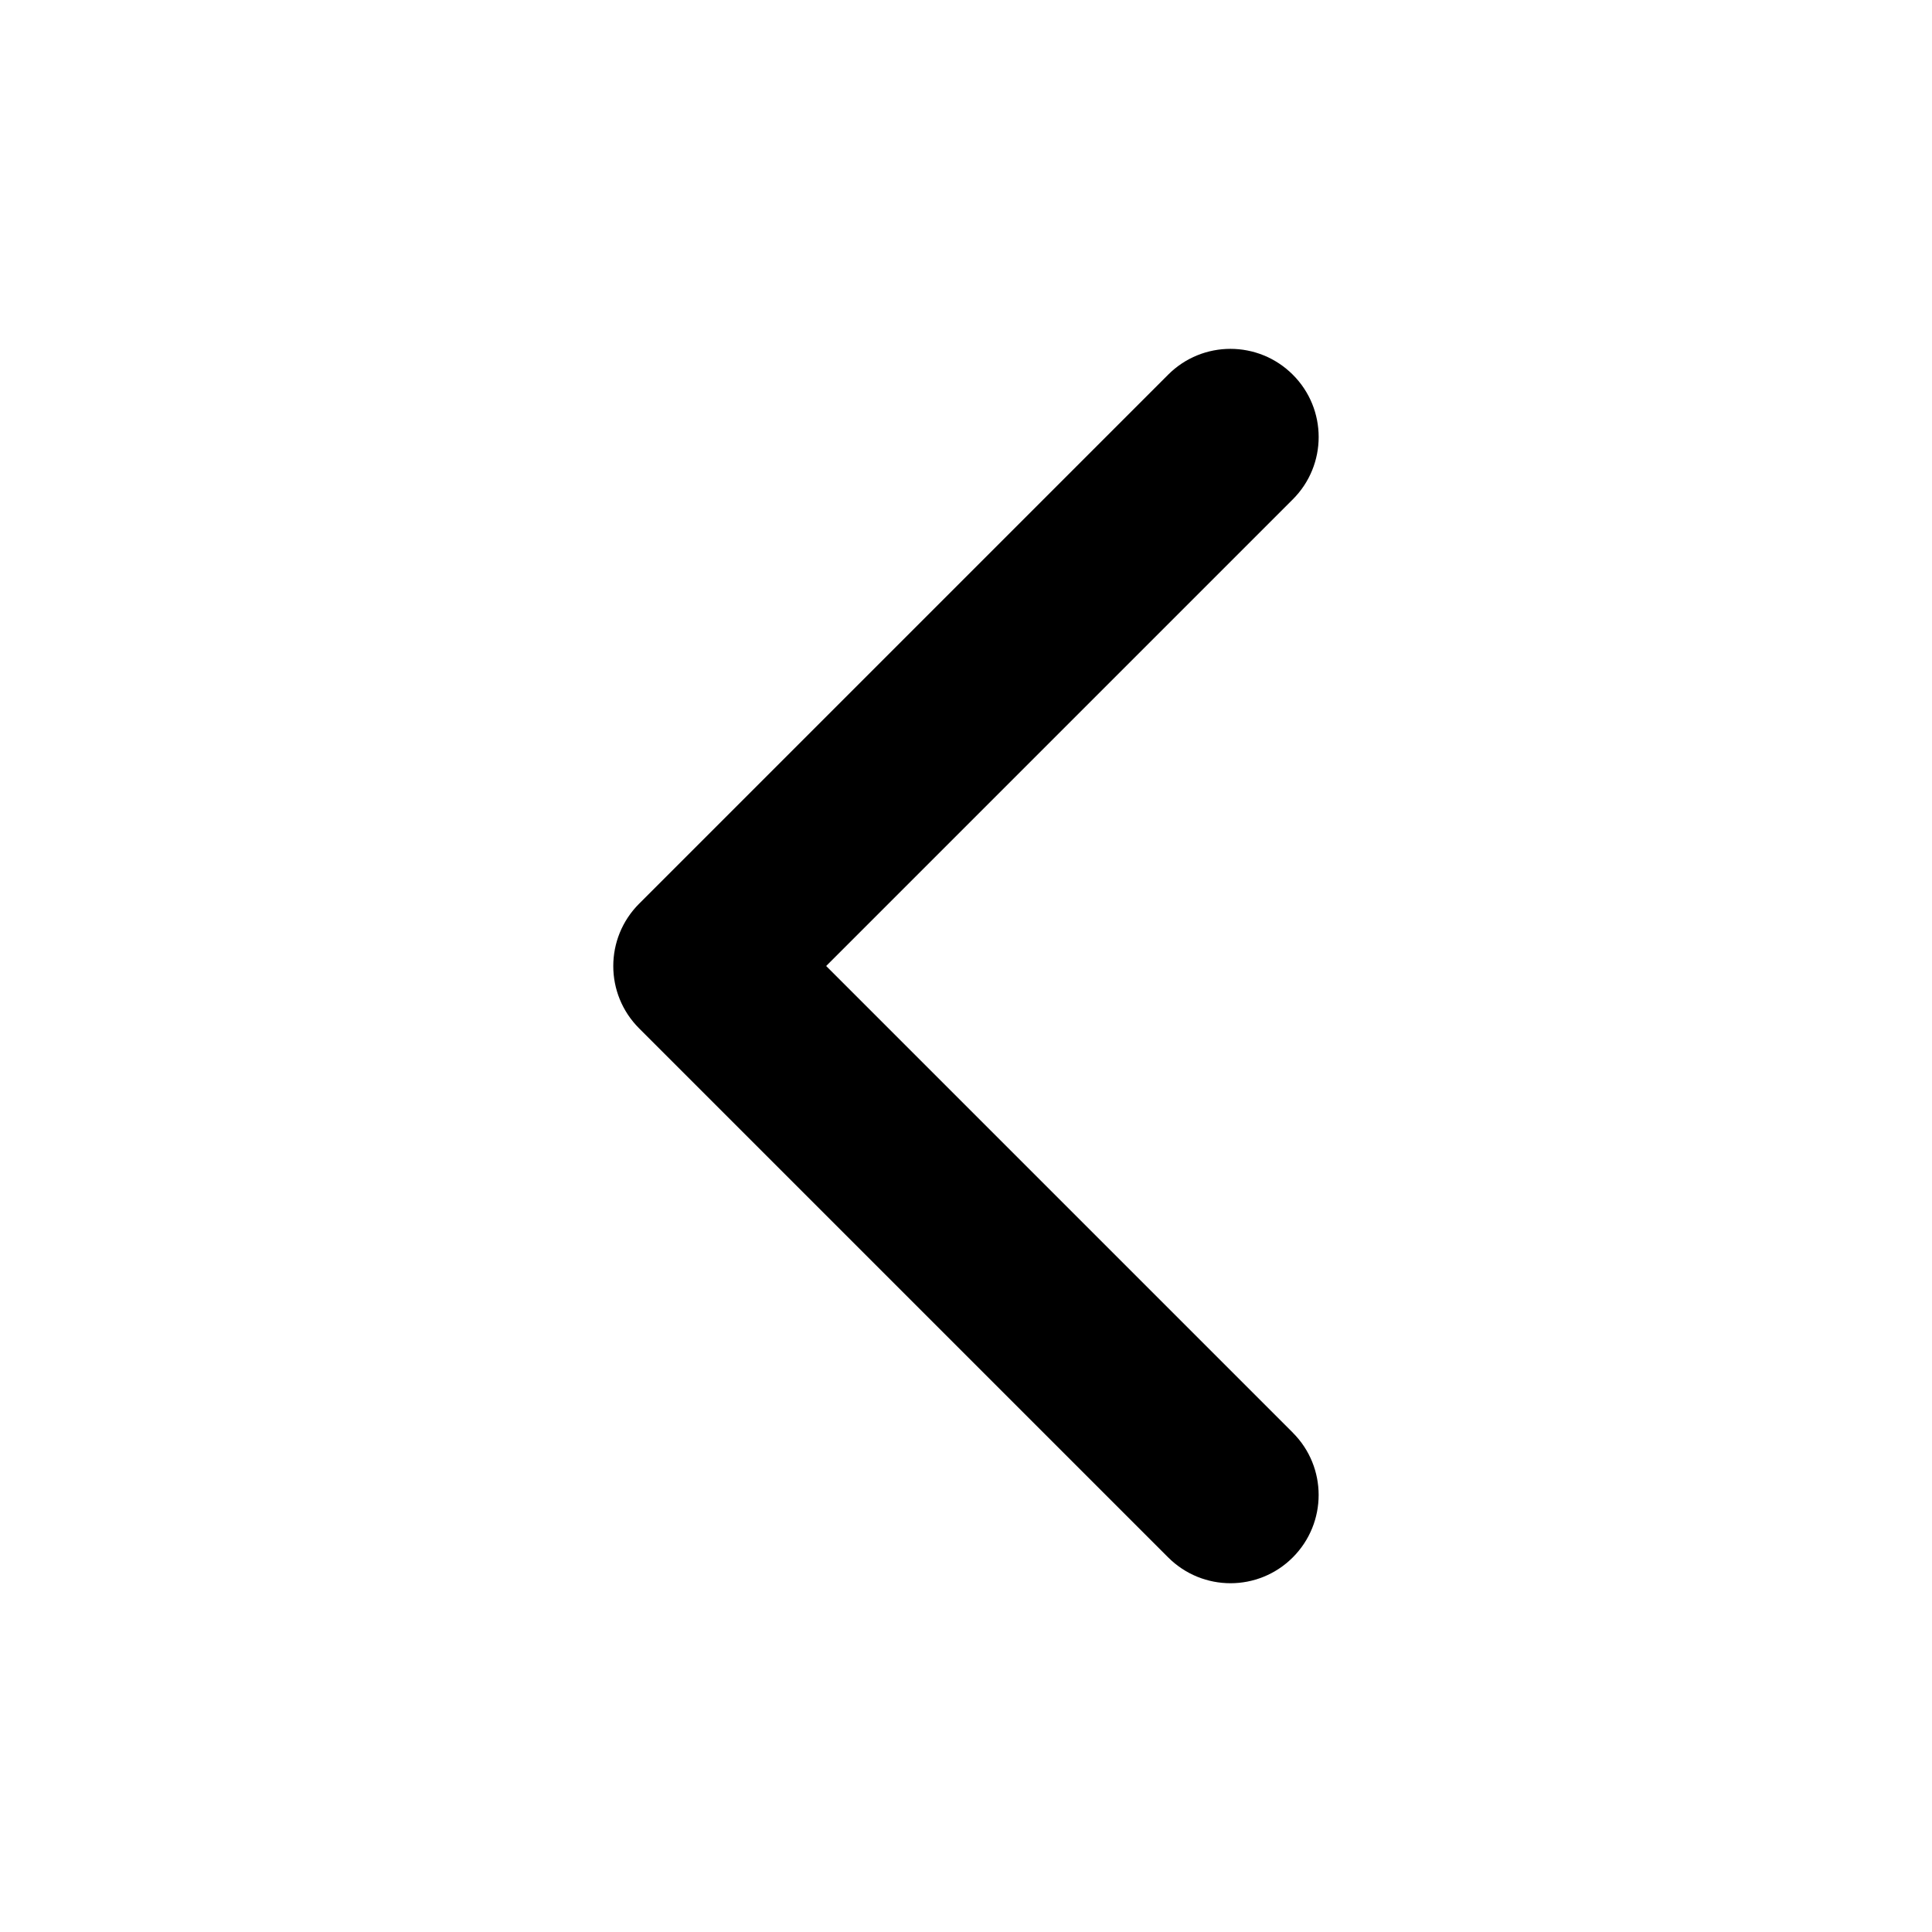
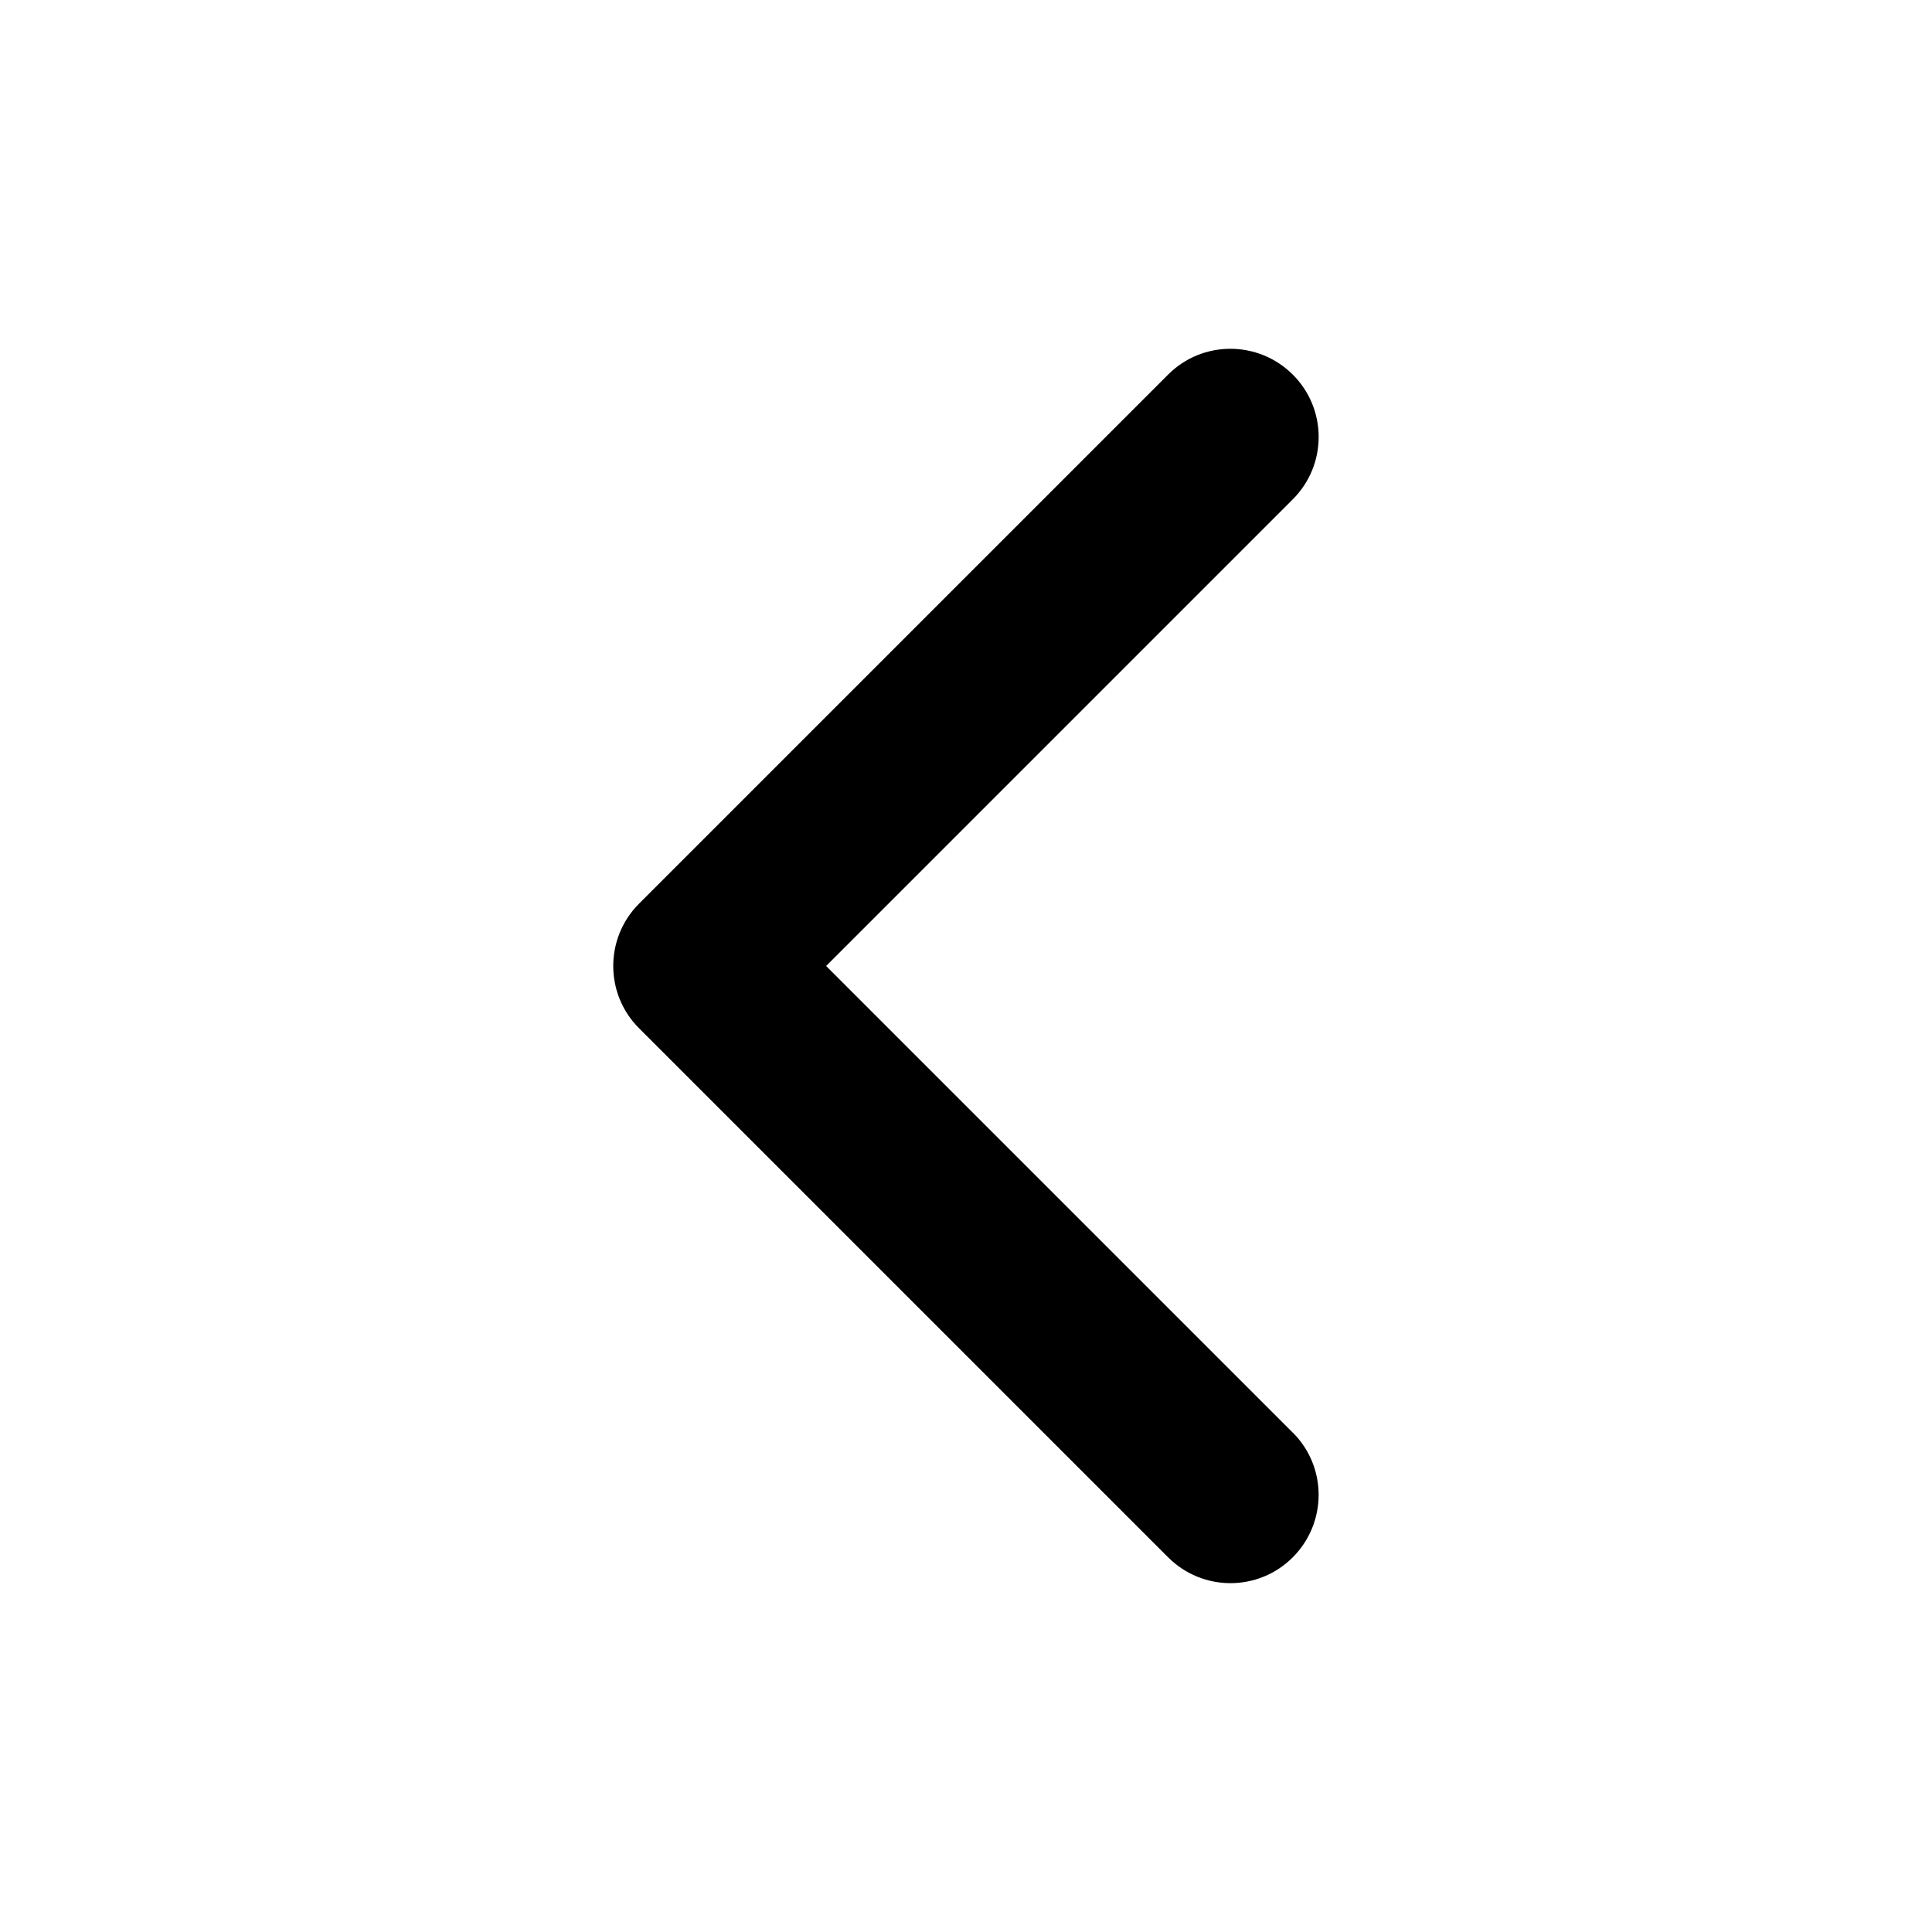
- <svg xmlns="http://www.w3.org/2000/svg" version="1.1" width="32" height="32" viewBox="0 0 32 32">
-   <path d="M21.413 23.729l-7.729-7.729 7.729-7.729c0.571-0.571 0.571-1.495 0-2.065s-1.495-0.571-2.065 0l-8.762 8.762c-0.571 0.571-0.571 1.495 0 2.065l8.762 8.762c0.571 0.571 1.495 0.571 2.065 0s0.571-1.495 0-2.065z" />
+ <svg xmlns="http://www.w3.org/2000/svg" version="1.1" width="20" height="20" viewBox="0 0 20 20">
+   <path d="M13.383 14.831l-4.831-4.831 4.831-4.831c0.357-0.357 0.357-0.935 0-1.291s-0.935-0.357-1.291 0l-5.476 5.476c-0.357 0.357-0.357 0.935 0 1.291l5.476 5.476c0.357 0.357 0.935 0.357 1.291 0s0.357-0.935 0-1.291z" />
</svg>
